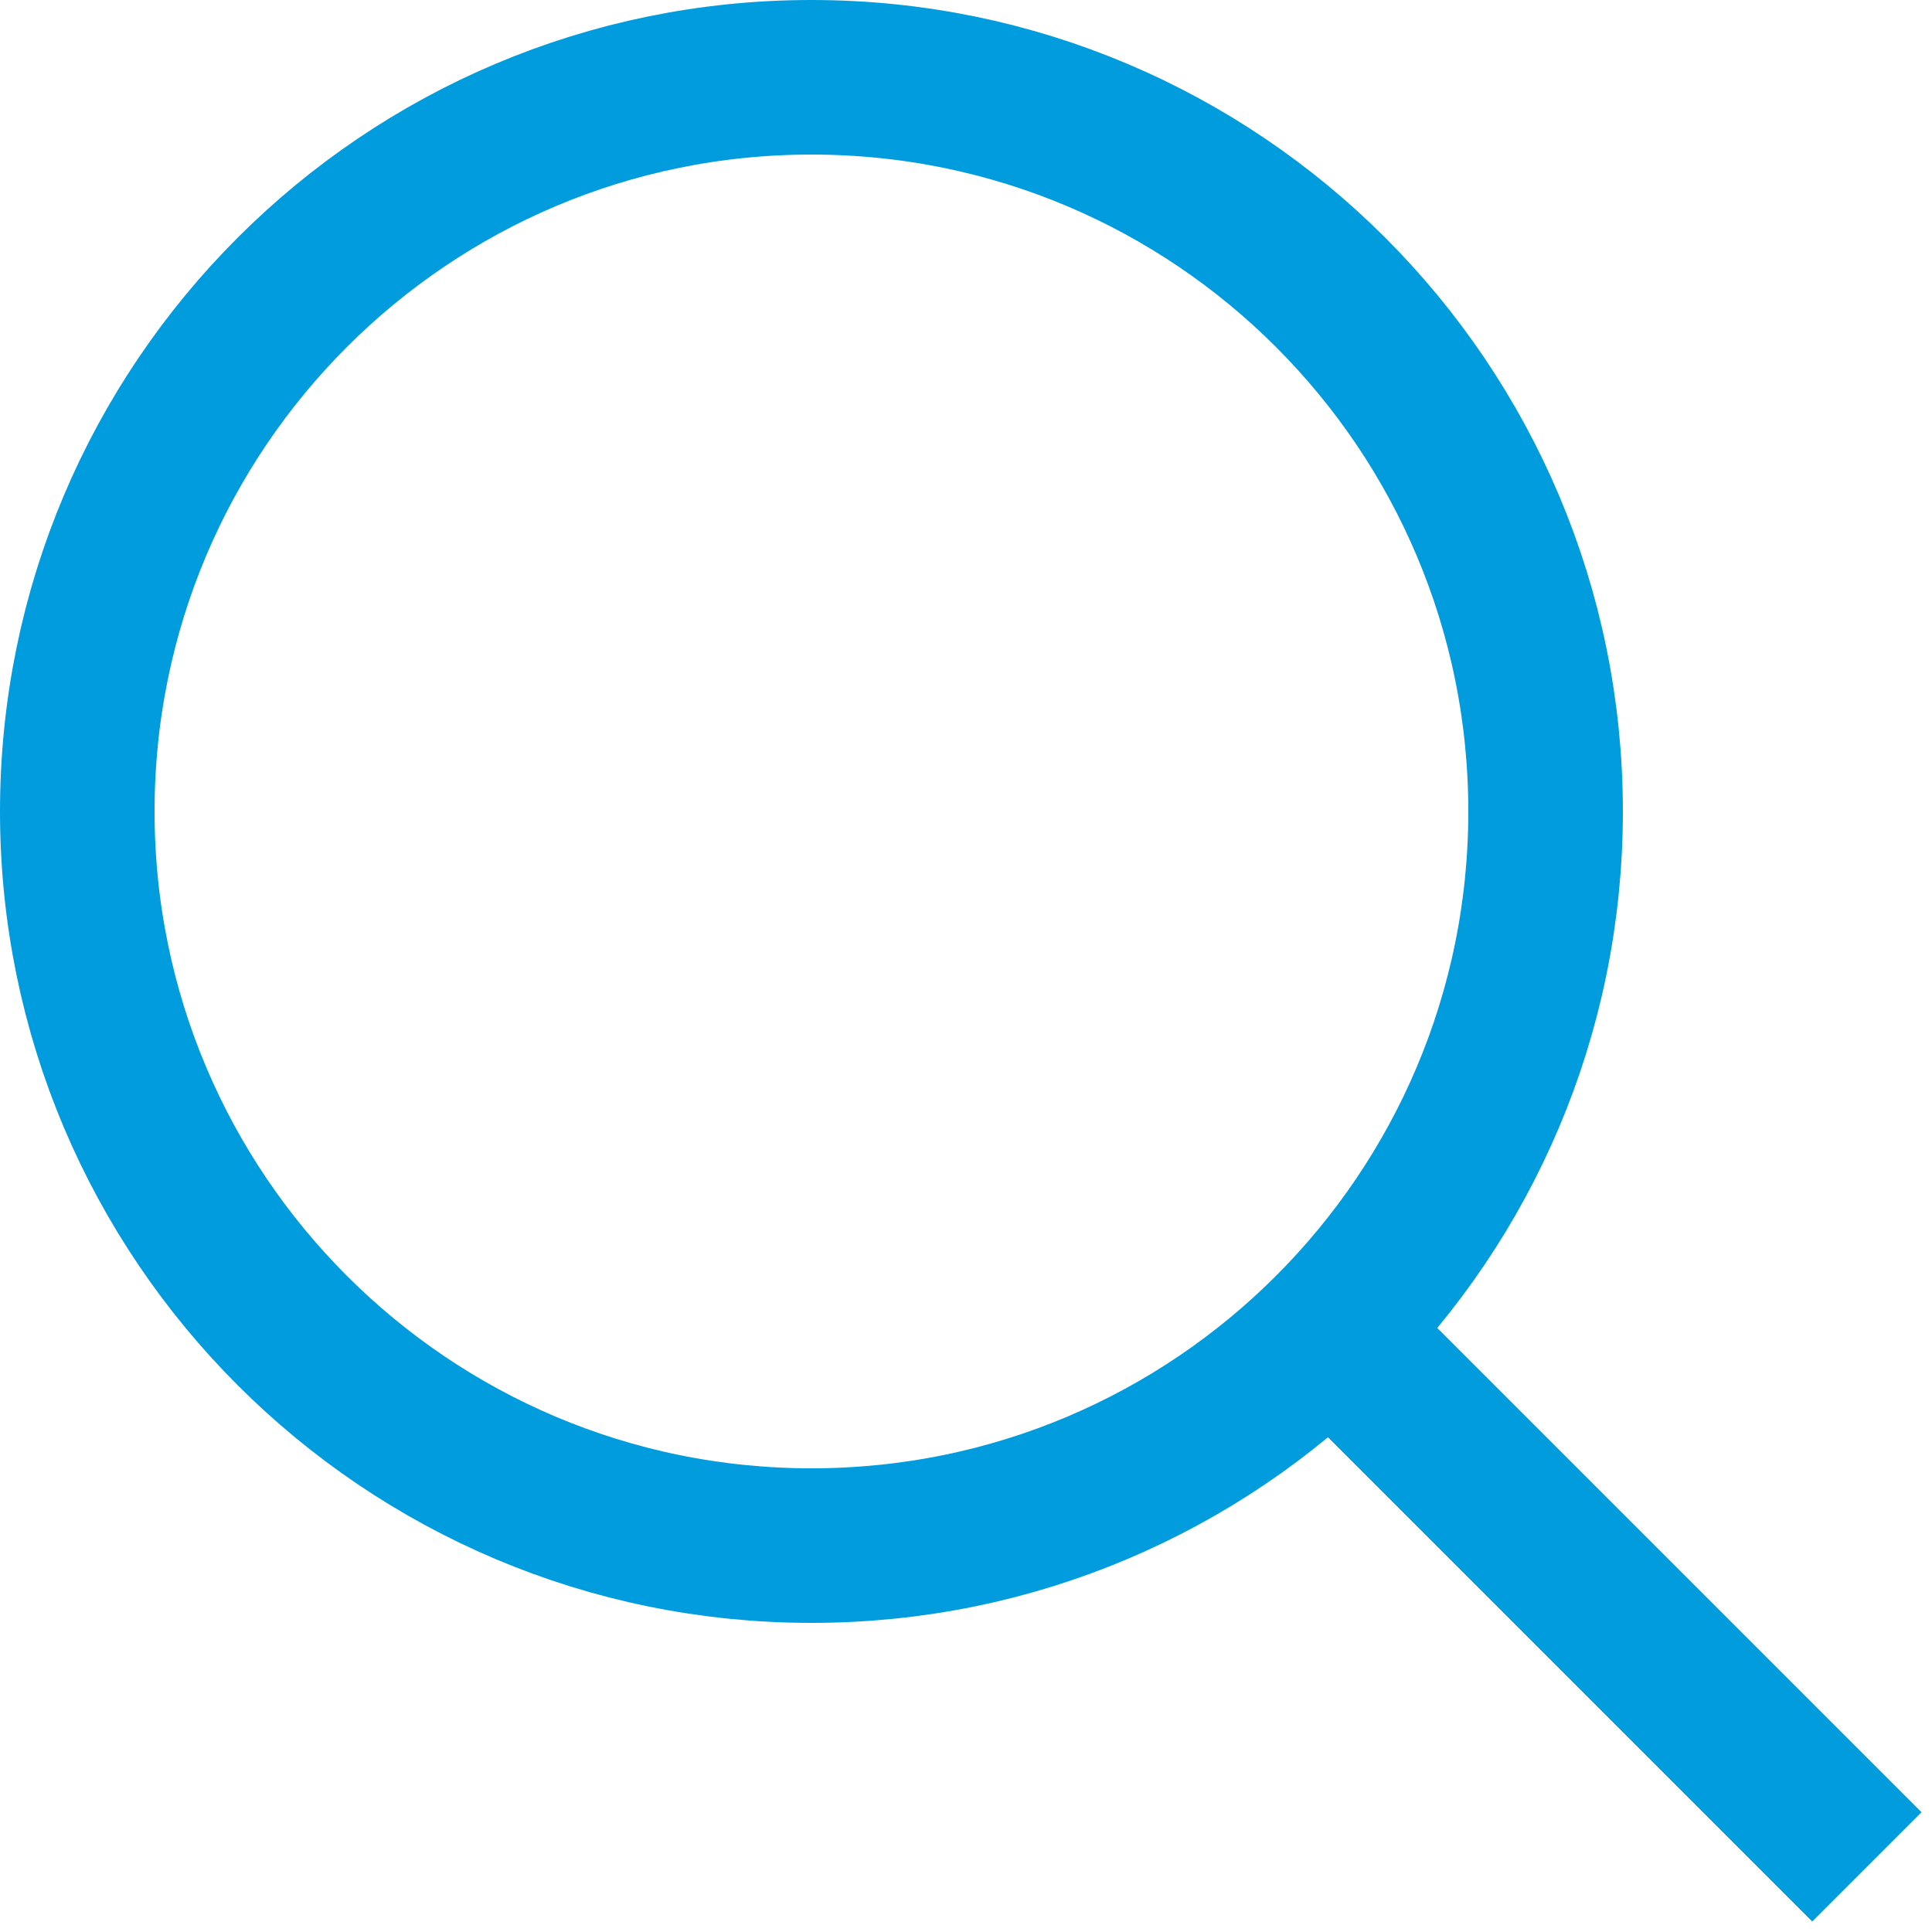
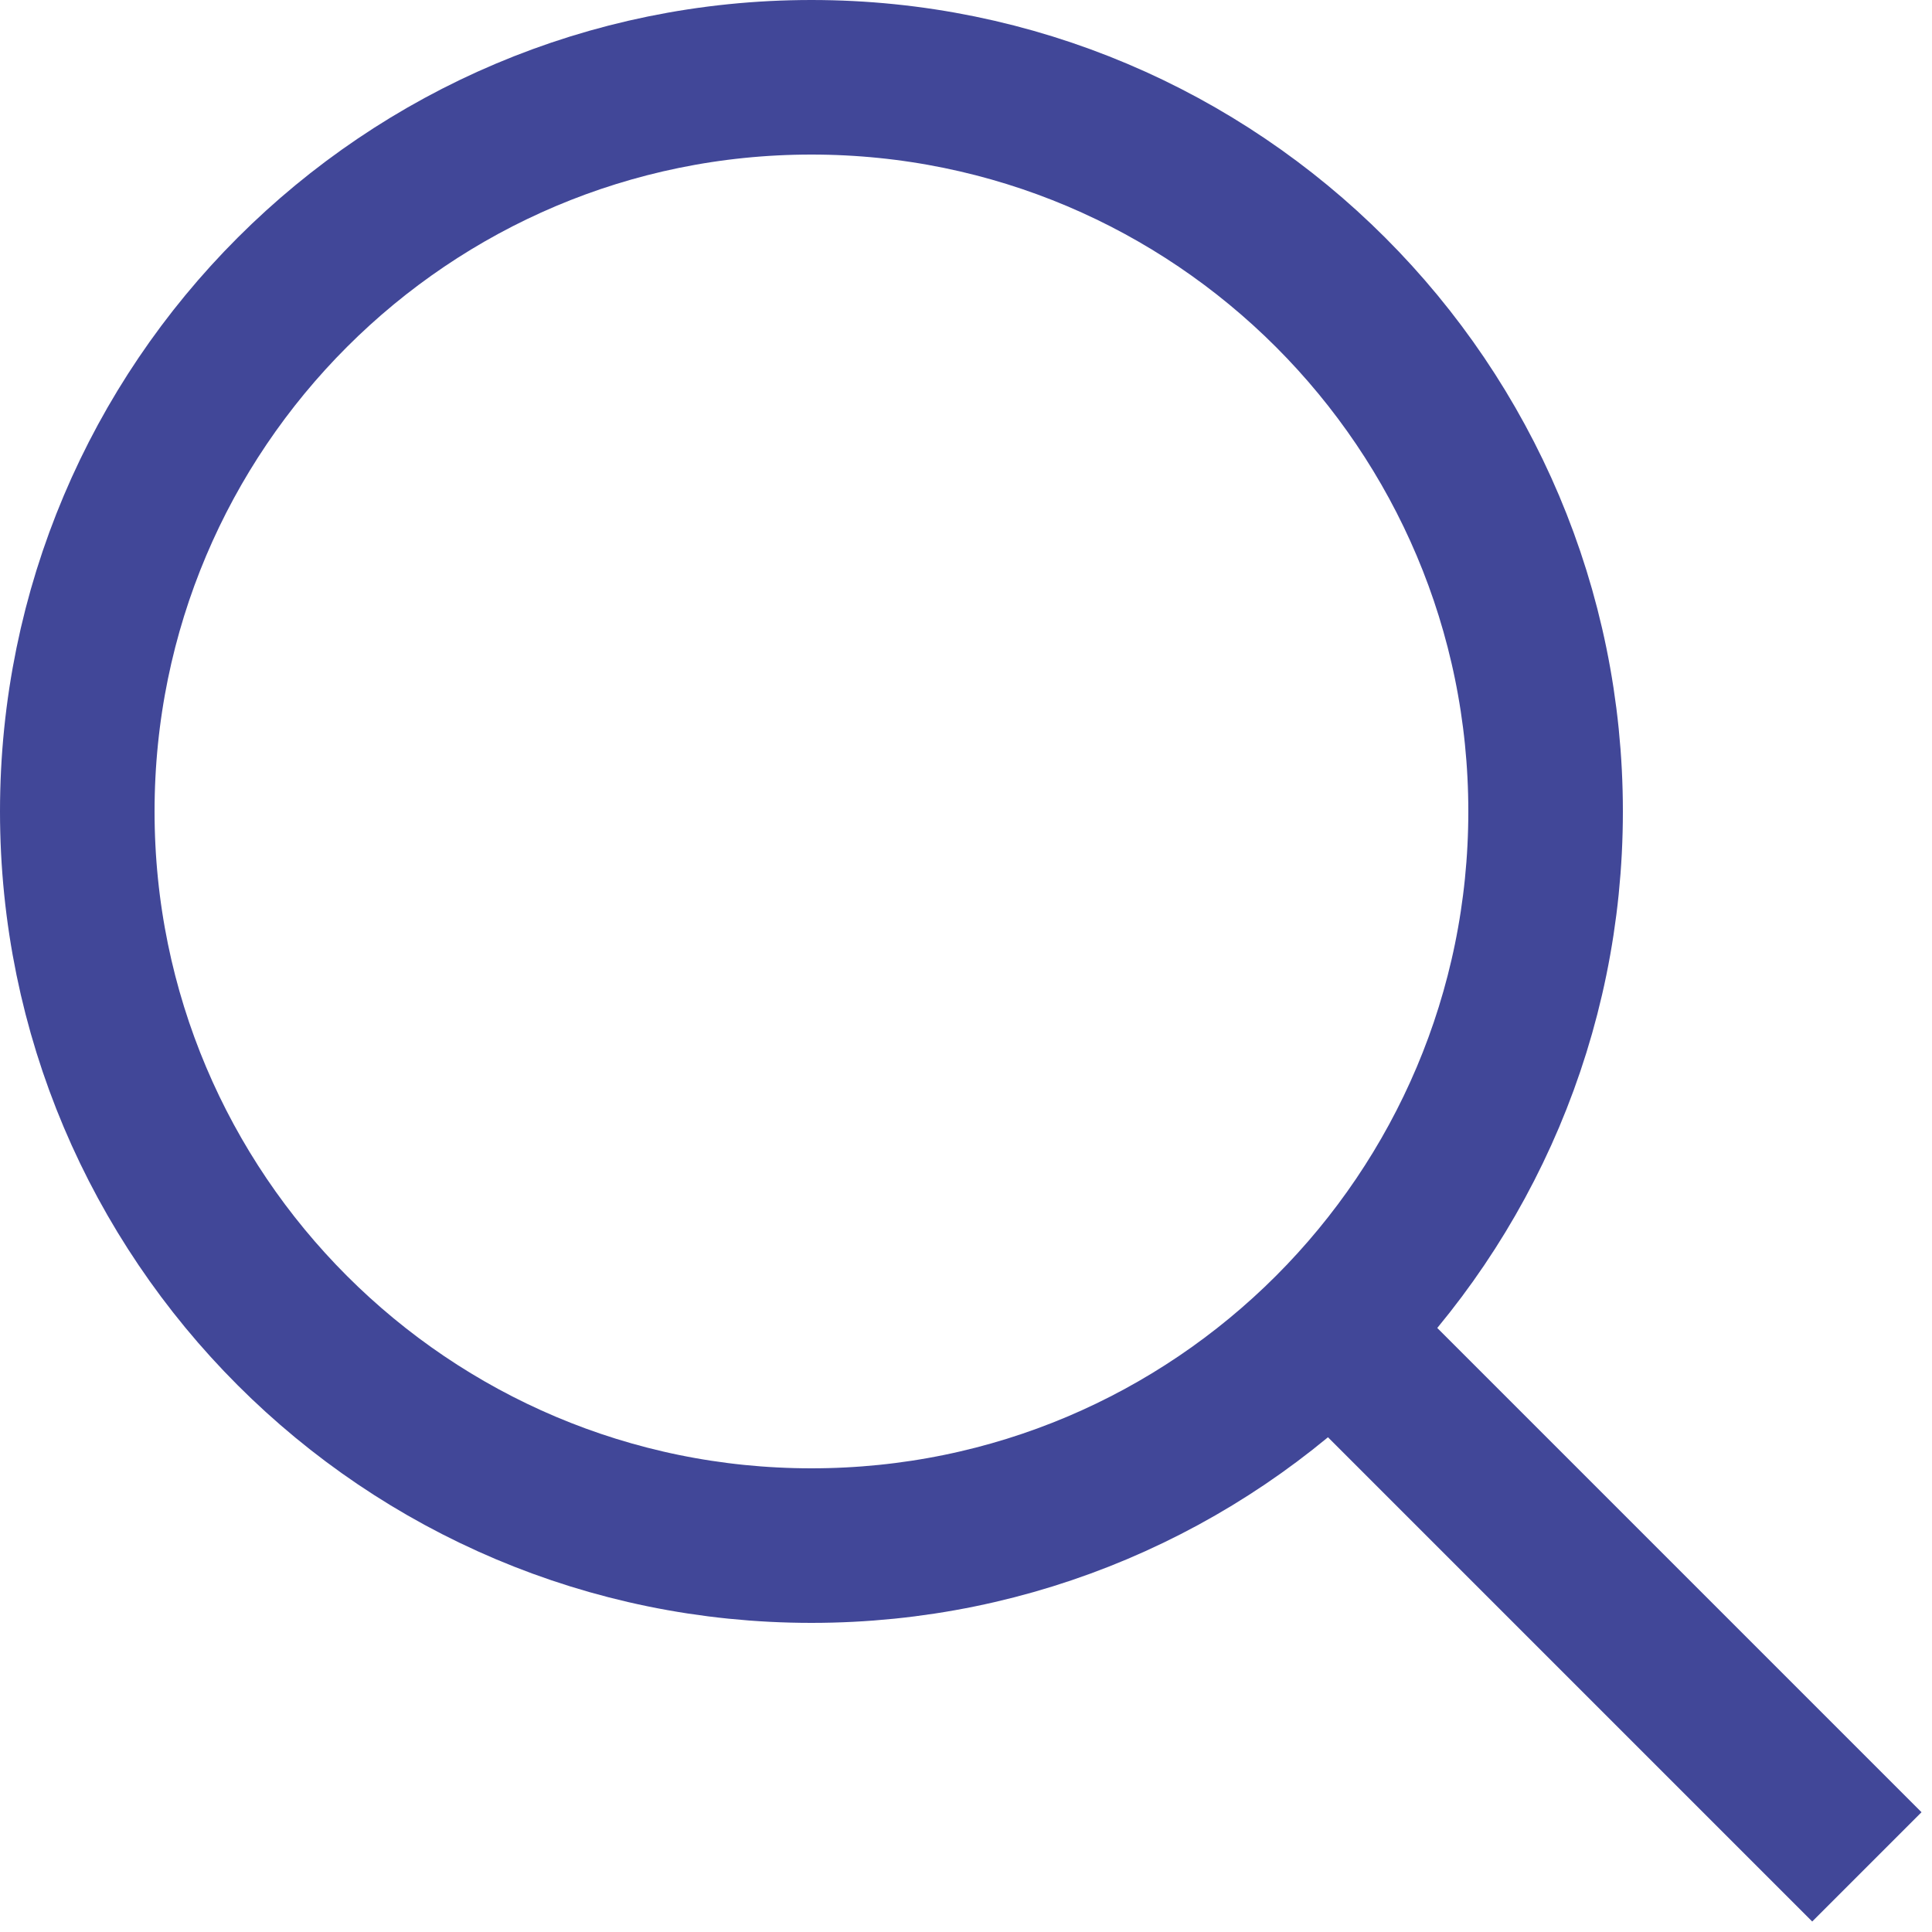
<svg xmlns="http://www.w3.org/2000/svg" width="25px" height="25px" viewBox="0 0 25 25" version="1.1">
  <g id="Page-1" stroke="none" stroke-width="1" fill="none" fill-rule="evenodd">
-     <g id="01-willkommen" transform="translate(-1356, -445)" stroke="#009CDE" stroke-width="2">
+     <g id="01-willkommen" transform="translate(-1356, -445)" stroke="#414798" stroke-width="2">
      <g id="Group" transform="translate(1357, 446)">
        <circle id="Oval" cx="9.5" cy="9.5" r="9.5" />
        <line x1="17.5" y1="17.5" x2="22.45" y2="22.45" id="Line-2" stroke-linecap="square" />
      </g>
    </g>
  </g>
</svg>
